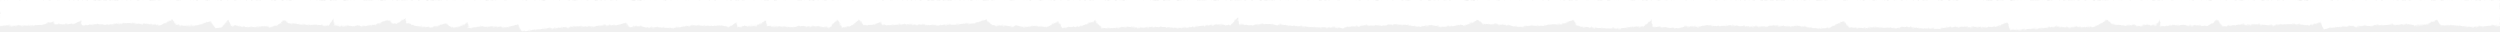
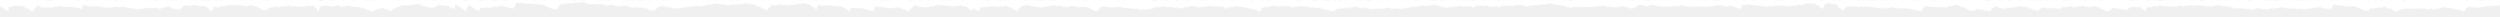
- <svg xmlns="http://www.w3.org/2000/svg" width="2400" height="30" fill="#fff">
-   <filter id="f" x="-2%" y="-50%" width="104%" height="200%" color-interpolation-filters="sRGB">
+ <svg xmlns="http://www.w3.org/2000/svg" width="2400" height="16" fill="#fff">
+   <filter id="f" x="-2%" y="-80%" width="104%" height="260%" color-interpolation-filters="sRGB">
    <feTurbulence type="fractalNoise" baseFrequency="0.32 0.32" numOctaves="2" seed="32" stitchTiles="stitch" />
-     <feDisplacementMap in="SourceGraphic" scale="2" xChannelSelector="R" yChannelSelector="G" result="d" />
-     <feGaussianBlur in="d" stdDeviation=".35" />
+     <feDisplacementMap in="SourceGraphic" scale="2" xChannelSelector="R" yChannelSelector="G" />
  </filter>
-   <g transform="translate(0,30) scale(1,-1)">
-     <path d="M0,30 L0,5.0 L0.0,5.0 L7.0,5.7 L12.5,5.3 L20.4,5.6 L26.8,5.3 L34.1,5.8 L42.4,6.4 L51.8,9.4 L52.6,6.6 L52.6,6.6 L56.7,6.8 L63.8,6.8 L71.8,7.4 L77.7,10.1 L78.5,6.0 L78.5,6.0 L81.8,5.8 L88.7,6.3 L92.6,7.1 L100.5,6.3 L108.7,6.7 L114.0,7.3 L119.2,7.6 L123.2,7.9 L129.1,7.4 L132.8,7.2 L138.8,7.0 L147.1,6.6 L153.6,5.5 L165.5,11.0 L169.0,6.3 L174.5,5.3 L180.4,5.4 L189.1,5.6 L202.2,9.6 L206.7,2.9 L212.7,3.7 L219.3,10.6 L221.9,5.0 L226.2,5.9 L229.3,4.7 L235.9,4.1 L241.4,3.9 L245.3,4.2 L252.7,4.9 L258.7,4.1 L265.6,5.3 L273.4,11.0 L276.5,7.7 L283.3,7.2 L288.2,6.5 L293.3,6.3 L297.0,6.1 L303.2,6.4 L310.7,5.6 L315.4,5.1 L320.2,12.7 L321.0,5.8 L321.0,5.8 L325.8,5.2 L332.4,5.4 L338.9,4.7 L343.4,5.8 L346.9,4.6 L354.0,5.6 L360.8,6.2 L371.5,11.0 L376.1,8.5 L380.2,7.0 L389.5,12.4 L390.3,7.6 L390.3,7.6 L393.9,7.0 L397.1,5.6 L401.2,4.8 L409.9,4.2 L414.9,3.6 L427.6,7.6 L433.0,3.9 L440.1,3.7 L449.2,8.4 L450.0,3.0 L450.0,3.0 L455.8,3.9 L463.2,4.9 L466.3,4.2 L472.6,4.8 L477.3,4.3 L485.6,3.6 L497.4,6.6 L500.6,0.1 L504.7,0.1 L509.9,1.2 L515.4,1.8 L521.1,2.3 L526.4,3.0 L533.5,2.8 L540.7,4.0 L545.5,3.3 L550.0,4.5 L556.2,4.8 L563.9,4.5 L571.1,4.8 L575.4,5.4 L579.6,5.7 L585.8,6.0 L591.3,5.6 L600.1,8.0 L605.1,3.6 L608.1,4.7 L615.8,4.5 L623.5,3.5 L630.5,4.0 L638.3,3.3 L645.0,3.2 L651.0,3.5 L657.6,4.8 L665.9,5.7 L673.7,5.4 L680.4,5.2 L686.0,5.0 L690.7,5.5 L695.1,5.1 L700.1,4.1 L707.0,8.5 L707.8,4.0 L707.8,4.0 L714.4,5.0 L718.9,5.2 L726.6,5.4 L735.4,10.5 L736.2,5.2 L736.2,5.2 L744.9,4.5 L752.9,4.5 L761.3,3.8 L766.8,5.0 L771.6,5.0 L779.8,4.5 L785.0,5.0 L790.1,3.9 L796.4,3.7 L804.3,11.0 L807.9,3.7 L813.5,4.7 L817.2,5.0 L824.6,11.0 L828.9,5.8 L836.8,6.2 L845.9,8.9 L846.7,6.0 L846.7,6.0 L854.2,5.8 L861.6,6.4 L866.0,6.6 L869.8,6.8 L876.5,6.3 L884.6,6.5 L892.9,5.9 L896.0,6.4 L899.7,5.3 L906.2,6.3 L913.2,6.3 L919.5,6.4 L924.8,7.3 L933.4,7.3 L946.6,11.0 L951.4,6.5 L955.6,5.2 L960.4,5.6 L965.3,5.4 L972.5,4.6 L975.9,5.7 L980.6,4.6 L988.7,4.2 L992.1,5.0 L997.9,4.6 L1005.6,4.1 L1015.6,9.7 L1019.9,3.2 L1026.6,4.1 L1035.4,4.3 L1038.8,5.4 L1051.9,10.2 L1056.8,3.4 L1064.0,2.8 L1072.7,3.4 L1080.9,4.5 L1086.8,3.8 L1093.0,3.2 L1101.5,3.9 L1109.4,4.0 L1118.0,4.1 L1124.0,3.6 L1127.2,3.5 L1132.3,3.3 L1139.4,3.4 L1148.3,4.5 L1152.6,5.2 L1156.0,5.2 L1164.9,6.3 L1170.5,6.6 L1175.0,6.1 L1181.5,5.9 L1188.6,13.5 L1189.4,6.6 L1189.4,6.6 L1197.6,6.0 L1203.2,5.7 L1207.6,6.6 L1214.4,7.0 L1220.3,6.9 L1225.8,5.6 L1229.5,6.6 L1233.8,5.9 L1240.4,5.1 L1246.1,5.1 L1254.5,4.5 L1258.8,3.9 L1265.6,3.7 L1273.4,3.7 L1281.2,3.7 L1289.3,2.8 L1292.8,4.1 L1296.8,4.4 L1303.8,5.0 L1309.9,5.7 L1316.7,5.3 L1322.2,5.7 L1326.4,5.1 L1330.2,5.7 L1335.0,6.6 L1343.0,6.5 L1349.4,6.2 L1356.6,5.0 L1364.3,4.3 L1369.1,5.5 L1373.8,5.9 L1381.0,4.7 L1387.4,4.3 L1395.0,5.0 L1401.3,6.1 L1407.1,5.8 L1418.9,11.0 L1422.9,7.4 L1428.5,6.8 L1435.5,6.8 L1443.0,6.3 L1448.9,5.7 L1452.5,4.8 L1459.1,4.1 L1464.5,4.8 L1468.3,5.3 L1477.2,5.3 L1481.8,5.1 L1486.1,6.2 L1491.5,6.9 L1495.3,6.3 L1499.4,7.0 L1510.4,11.0 L1513.5,5.4 L1519.1,4.4 L1522.7,4.1 L1529.9,3.4 L1537.3,3.0 L1544.3,2.7 L1548.1,2.8 L1553.4,2.5 L1562.3,3.6 L1566.4,4.2 L1573.7,4.6 L1578.0,4.7 L1585.6,10.9 L1586.4,4.2 L1586.4,4.2 L1590.3,4.1 L1594.7,4.0 L1598.9,3.9 L1603.1,3.2 L1611.8,3.1 L1616.8,4.3 L1622.1,4.8 L1629.4,4.3 L1635.1,5.2 L1639.1,5.9 L1645.5,5.1 L1653.2,5.0 L1661.7,5.8 L1668.5,5.0 L1676.8,5.0 L1680.1,4.5 L1688.8,4.5 L1696.1,5.0 L1704.7,5.6 L1712.0,5.0 L1716.2,4.5 L1724.7,5.4 L1733.2,4.4 L1736.6,4.0 L1741.0,3.0 L1747.9,2.6 L1756.7,3.5 L1769.6,9.8 L1775.1,3.4 L1782.3,3.6 L1790.5,2.8 L1796.1,3.7 L1803.2,3.8 L1808.3,3.3 L1811.6,3.5 L1819.9,2.8 L1826.6,4.2 L1835.0,3.8 L1842.5,2.9 L1846.5,2.8 L1850.1,2.7 L1853.8,2.6 L1861.8,2.2 L1865.4,3.1 L1870.7,3.9 L1878.1,4.3 L1885.1,4.3 L1891.5,3.6 L1895.6,4.2 L1899.3,4.3 L1905.5,3.5 L1909.2,4.2 L1916.1,4.2 L1927.1,8.6 L1929.6,1.5 L1938.6,1.6 L1944.7,2.0 L1949.6,2.4 L1956.7,2.6 L1959.9,2.9 L1966.9,3.8 L1974.0,4.7 L1979.1,4.2 L1987.6,3.7 L1990.8,4.5 L1998.5,3.6 L2006.8,4.6 L2010.2,3.9 L2023.1,11.0 L2028.3,6.5 L2036.7,5.9 L2040.3,5.2 L2047.1,6.3 L2052.9,5.0 L2056.0,5.5 L2061.1,6.2 L2069.5,5.6 L2073.4,10.5 L2074.2,4.9 L2074.2,4.9 L2080.7,4.9 L2086.3,6.0 L2090.7,5.7 L2096.1,6.3 L2100.9,5.2 L2106.7,5.9 L2113.9,5.1 L2119.7,5.1 L2128.5,11.0 L2133.4,4.4 L2141.0,5.4 L2147.9,6.2 L2153.4,6.7 L2157.6,5.6 L2162.2,6.5 L2168.9,6.7 L2174.8,6.0 L2181.7,5.6 L2186.4,6.4 L2193.1,6.7 L2201.7,6.8 L2207.6,6.7 L2216.3,5.5 L2227.6,8.6 L2230.9,1.7 L2234.8,2.9 L2243.0,3.9 L2246.7,4.3 L2250.3,4.2 L2257.3,5.2 L2262.0,4.2 L2269.0,5.4 L2276.2,4.9 L2279.7,5.9 L2288.0,5.7 L2296.9,6.6 L2300.3,6.1 L2304.7,6.5 L2308.2,6.5 L2311.6,7.0 L2319.4,5.5 L2328.2,6.2 L2339.3,11.0 L2343.2,5.6 L2347.3,5.6 L2352.6,5.9 L2359.3,5.4 L2365.7,4.7 L2370.7,4.2 L2375.4,4.4 L2381.2,4.6 L2388.8,5.1 L2394.0,5.7 L2400.0,5.1 L2400,30 Z" filter="url(#f)" />
+   <g transform="translate(0,16) scale(1,-1)">
+     <path d="M0,16 L0,10.0 L0.0,10.0 L7.7,5.4 L8.5,9.1 L8.5,9.1 L13.6,10.4 L20.6,10.8 L31.0,5.0 L35.8,10.4 L40.5,9.3 L48.4,8.2 L51.6,9.3 L56.2,10.1 L65.1,9.2 L70.1,9.6 L78.8,7.2 L79.6,11.0 L79.6,11.0 L88.0,9.6 L94.2,10.0 L101.5,8.7 L109.3,9.2 L117.9,9.4 L122.2,8.7 L125.9,7.8 L132.1,7.0 L137.9,7.9 L143.7,8.2 L147.8,8.4 L153.6,7.8 L158.5,9.0 L161.7,9.6 L171.9,6.3 L176.8,10.6 L182.5,10.8 L188.3,11.1 L191.4,10.4 L197.3,9.8 L203.5,5.0 L205.6,9.5 L209.9,8.5 L213.0,10.0 L219.6,10.8 L225.0,11.1 L229.0,10.8 L236.4,10.0 L242.4,11.0 L254.3,5.9 L259.2,8.3 L262.4,9.4 L269.2,9.6 L274.1,10.1 L279.2,10.0 L282.9,10.0 L289.1,9.4 L296.6,10.2 L301.4,10.7 L306.1,5.0 L306.9,9.7 L306.9,9.7 L311.8,10.3 L318.4,9.9 L324.8,10.8 L329.3,9.4 L332.8,10.8 L339.9,9.4 L346.7,8.8 L357.6,5.0 L362.4,7.0 L366.5,8.6 L375.8,5.0 L376.6,7.7 L376.6,7.7 L380.2,8.4 L383.4,9.9 L387.5,10.8 L396.2,11.4 L401.2,12.1 L414.4,7.8 L420.3,10.8 L427.3,11.1 L436.4,7.3 L437.2,12.1 L437.2,12.1 L446.8,5.6 L450.5,11.0 L459.3,5.0 L462.1,8.6 L468.4,8.2 L473.1,9.2 L481.4,10.2 L492.9,7.8 L495.9,13.0 L499.9,13.5 L505.1,12.5 L510.6,12.1 L516.3,11.8 L521.6,11.2 L533.8,6.4 L538.8,12.0 L543.6,12.7 L551.8,13.2 L559.4,13.8 L565.2,12.1 L573.5,12.3 L581.1,11.1 L585.6,10.9 L589.0,10.9 L593.7,9.8 L600.8,10.4 L604.1,9.5 L607.2,8.6 L614.8,9.1 L627.7,5.4 L632.7,9.9 L637.0,10.0 L643.1,8.9 L646.8,7.8 L655.7,8.4 L660.0,9.1 L664.9,10.3 L673.6,9.8 L677.1,10.8 L681.3,11.5 L686.7,12.5 L694.8,12.0 L700.8,11.0 L709.0,12.2 L717.3,12.5 L723.9,11.9 L736.0,6.1 L741.4,11.5 L744.6,10.8 L748.1,11.4 L754.2,11.3 L762.0,11.4 L766.8,12.3 L772.3,12.8 L777.6,11.1 L784.4,6.8 L785.2,10.9 L785.2,10.9 L788.9,10.6 L795.2,11.3 L800.4,10.0 L808.7,9.7 L816.0,5.0 L816.8,8.4 L816.8,8.4 L820.0,8.4 L827.9,8.0 L838.4,5.1 L840.4,10.2 L846.4,8.8 L854.5,8.2 L861.5,8.9 L873.1,5.4 L877.7,10.7 L882.8,9.6 L890.0,8.7 L894.1,10.2 L902.2,11.2 L906.6,10.8 L910.0,10.2 L915.0,10.0 L923.9,10.4 L928.1,9.1 L933.2,5.0 L934.0,8.1 L934.0,8.1 L940.1,5.0 L940.9,8.7 L940.9,8.7 L948.5,9.4 L953.4,10.0 L961.7,9.5 L965.5,10.7 L976.1,5.2 L981.3,10.7 L986.0,10.9 L994.0,9.5 L998.8,8.5 L1003.4,9.4 L1009.4,10.7 L1017.2,10.3 L1023.2,9.0 L1028.3,10.3 L1035.2,9.3 L1043.0,9.4 L1052.3,5.0 L1058.1,9.8 L1065.4,8.9 L1072.3,9.1 L1075.6,9.2 L1081.5,8.1 L1088.9,7.6 L1096.0,6.8 L1103.9,7.3 L1109.4,9.0 L1118.0,9.6 L1124.3,9.1 L1132.2,8.0 L1140.2,9.1 L1143.7,10.4 L1150.0,9.0 L1156.0,9.4 L1160.8,10.1 L1166.2,9.9 L1173.6,9.7 L1176.7,8.4 L1183.8,9.4 L1187.4,9.8 L1193.4,9.1 L1200.8,7.9 L1210.1,5.0 L1210.9,8.1 L1210.9,8.1 L1217.1,9.4 L1223.7,10.3 L1229.0,10.0 L1236.7,10.1 L1241.0,9.0 L1248.3,10.0 L1254.8,9.6 L1259.3,8.8 L1265.9,8.2 L1279.5,5.0 L1284.6,7.4 L1293.2,8.4 L1299.7,9.2 L1307.0,8.4 L1315.0,7.7 L1320.1,7.4 L1327.4,7.9 L1332.0,8.6 L1339.5,7.7 L1348.3,7.9 L1354.9,9.0 L1360.5,9.7 L1363.9,10.3 L1368.1,10.4 L1377.0,11.0 L1384.2,9.8 L1387.4,8.5 L1392.2,9.2 L1399.8,10.0 L1408.8,10.0 L1414.6,9.2 L1419.6,10.6 L1424.0,10.7 L1428.2,10.2 L1432.2,9.4 L1438.4,9.6 L1443.4,10.7 L1447.7,10.3 L1452.7,10.6 L1460.5,11.5 L1466.3,9.9 L1470.1,10.6 L1474.9,11.2 L1478.5,11.3 L1484.3,12.1 L1489.0,12.6 L1495.5,11.4 L1499.8,10.9 L1503.2,9.7 L1508.1,8.5 L1511.7,9.4 L1515.9,9.0 L1520.4,9.4 L1525.5,9.1 L1529.9,9.5 L1537.6,10.5 L1544.6,9.4 L1551.5,9.0 L1557.5,10.2 L1567.8,7.7 L1573.6,11.3 L1579.9,10.2 L1585.9,11.0 L1593.2,10.0 L1601.0,9.5 L1609.1,10.1 L1614.6,11.0 L1621.6,9.5 L1629.3,9.6 L1635.2,9.5 L1644.1,10.0 L1648.2,10.9 L1652.7,10.9 L1657.6,9.6 L1661.7,10.6 L1670.2,7.4 L1673.2,11.3 L1681.9,11.2 L1689.2,10.5 L1697.8,9.6 L1705.1,10.3 L1709.3,10.9 L1717.8,9.8 L1726.3,10.9 L1729.7,11.4 L1734.1,12.5 L1741.0,13.1 L1750.5,7.0 L1751.3,11.9 L1751.3,11.9 L1754.4,12.8 L1761.9,11.9 L1769.9,5.7 L1772.3,9.5 L1779.7,9.8 L1785.6,9.4 L1789.6,9.8 L1795.5,9.3 L1798.8,8.8 L1807.7,7.8 L1812.2,8.0 L1815.3,9.2 L1820.2,8.0 L1825.0,8.2 L1829.5,7.6 L1833.4,7.6 L1844.1,5.0 L1847.7,10.1 L1853.3,9.5 L1861.3,9.1 L1868.3,9.1 L1871.9,10.1 L1879.4,11.1 L1893.1,5.0 L1898.4,7.5 L1910.2,5.0 L1914.8,10.1 L1924.3,6.9 L1925.1,8.9 L1925.1,8.9 L1929.0,7.9 L1932.8,8.9 L1938.3,10.0 L1944.9,9.2 L1956.4,5.4 L1960.2,8.7 L1967.2,8.3 L1974.3,7.7 L1979.4,8.7 L1987.9,9.7 L1991.1,9.0 L1998.8,10.3 L2007.1,9.3 L2010.5,10.4 L2023.8,5.0 L2029.5,8.6 L2041.8,6.3 L2045.8,9.2 L2054.7,9.1 L2059.8,5.0 L2060.6,8.6 L2060.6,8.6 L2068.7,10.1 L2076.2,10.5 L2084.2,9.4 L2092.8,10.7 L2095.9,10.0 L2100.9,10.7 L2105.2,10.6 L2111.8,10.8 L2118.2,9.7 L2125.2,10.3 L2128.9,10.9 L2134.9,10.1 L2140.2,9.6 L2143.3,8.8 L2150.8,7.9 L2157.8,7.1 L2163.3,6.7 L2167.4,8.4 L2172.1,7.4 L2178.8,7.2 L2184.7,8.2 L2191.5,8.8 L2196.2,7.9 L2203.0,7.6 L2211.5,7.5 L2217.4,7.6 L2226.1,9.2 L2237.2,6.6 L2240.3,12.1 L2244.2,11.0 L2252.4,10.0 L2256.1,9.8 L2259.7,10.1 L2271.6,5.3 L2276.5,7.7 L2284.9,8.5 L2289.1,9.6 L2300.2,5.0 L2306.0,7.4 L2314.3,7.9 L2323.2,7.0 L2326.7,7.8 L2331.1,7.4 L2334.5,7.5 L2338.0,7.1 L2345.8,8.9 L2354.6,8.1 L2365.6,5.0 L2369.4,9.3 L2373.6,9.3 L2378.9,9.0 L2385.6,9.5 L2392.0,10.4 L2397.0,11.0 L2400.0,10.7 L2400,16 Z" filter="url(#f)" />
  </g>
</svg>
